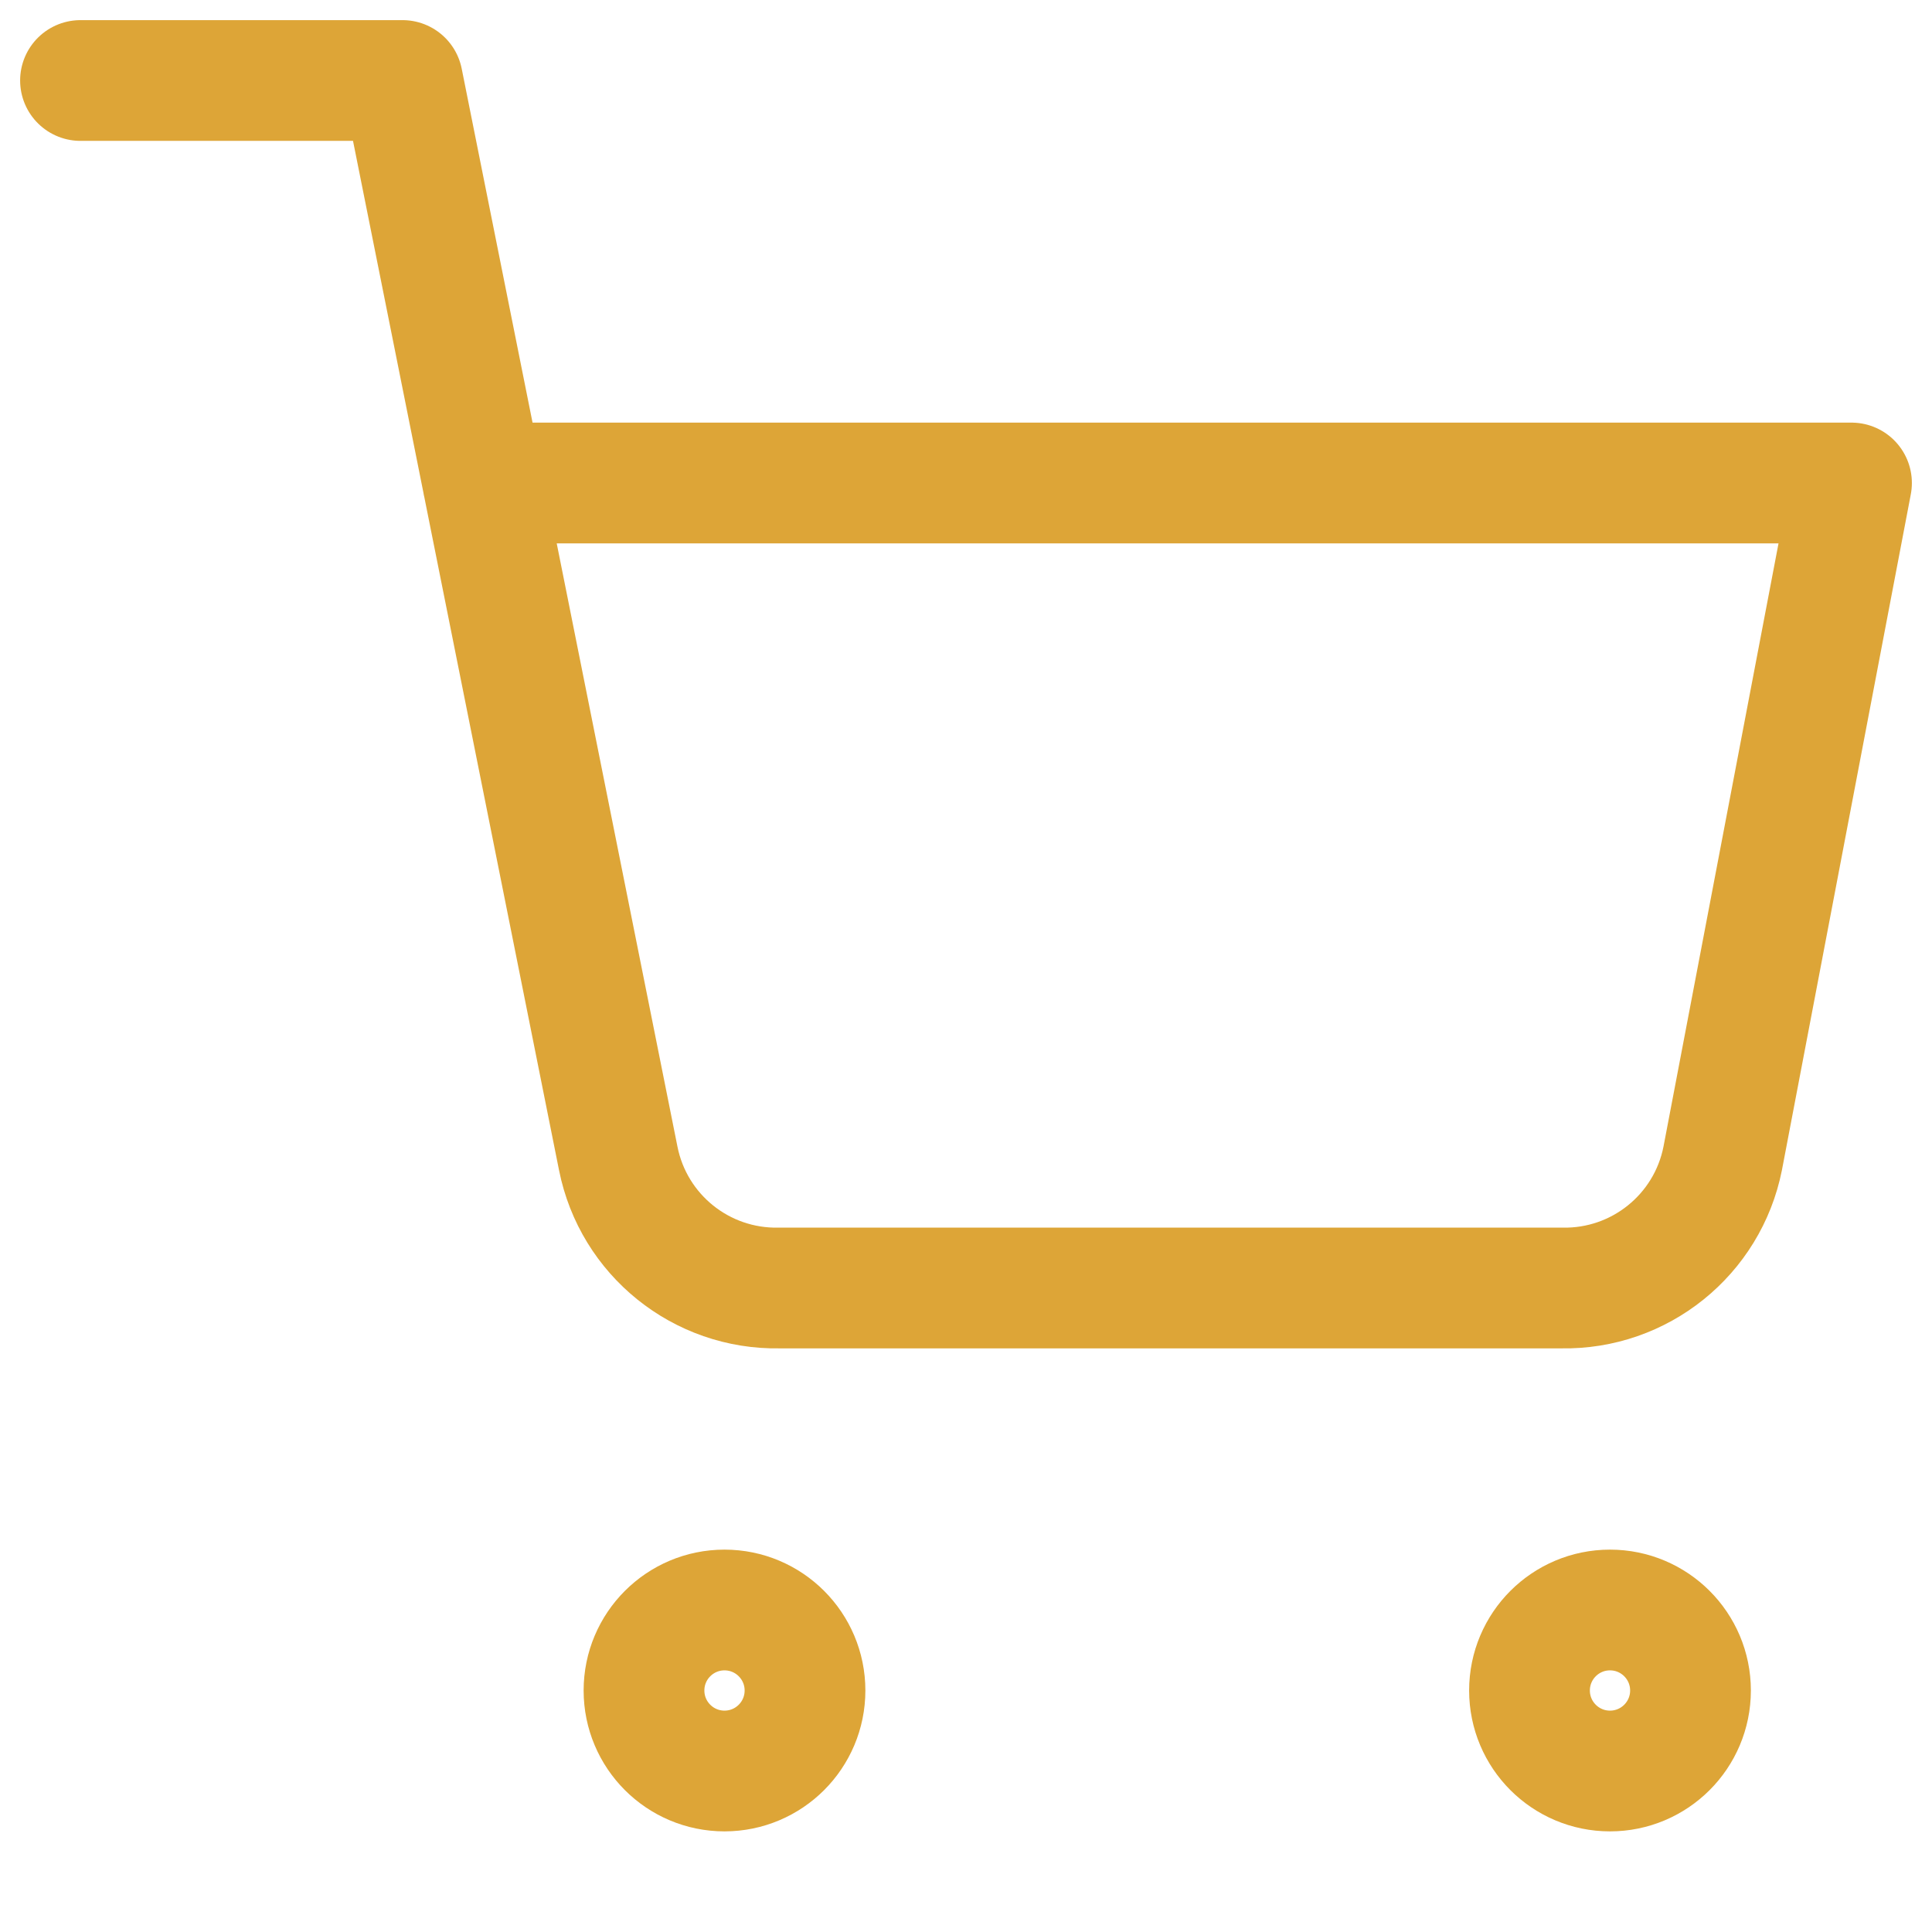
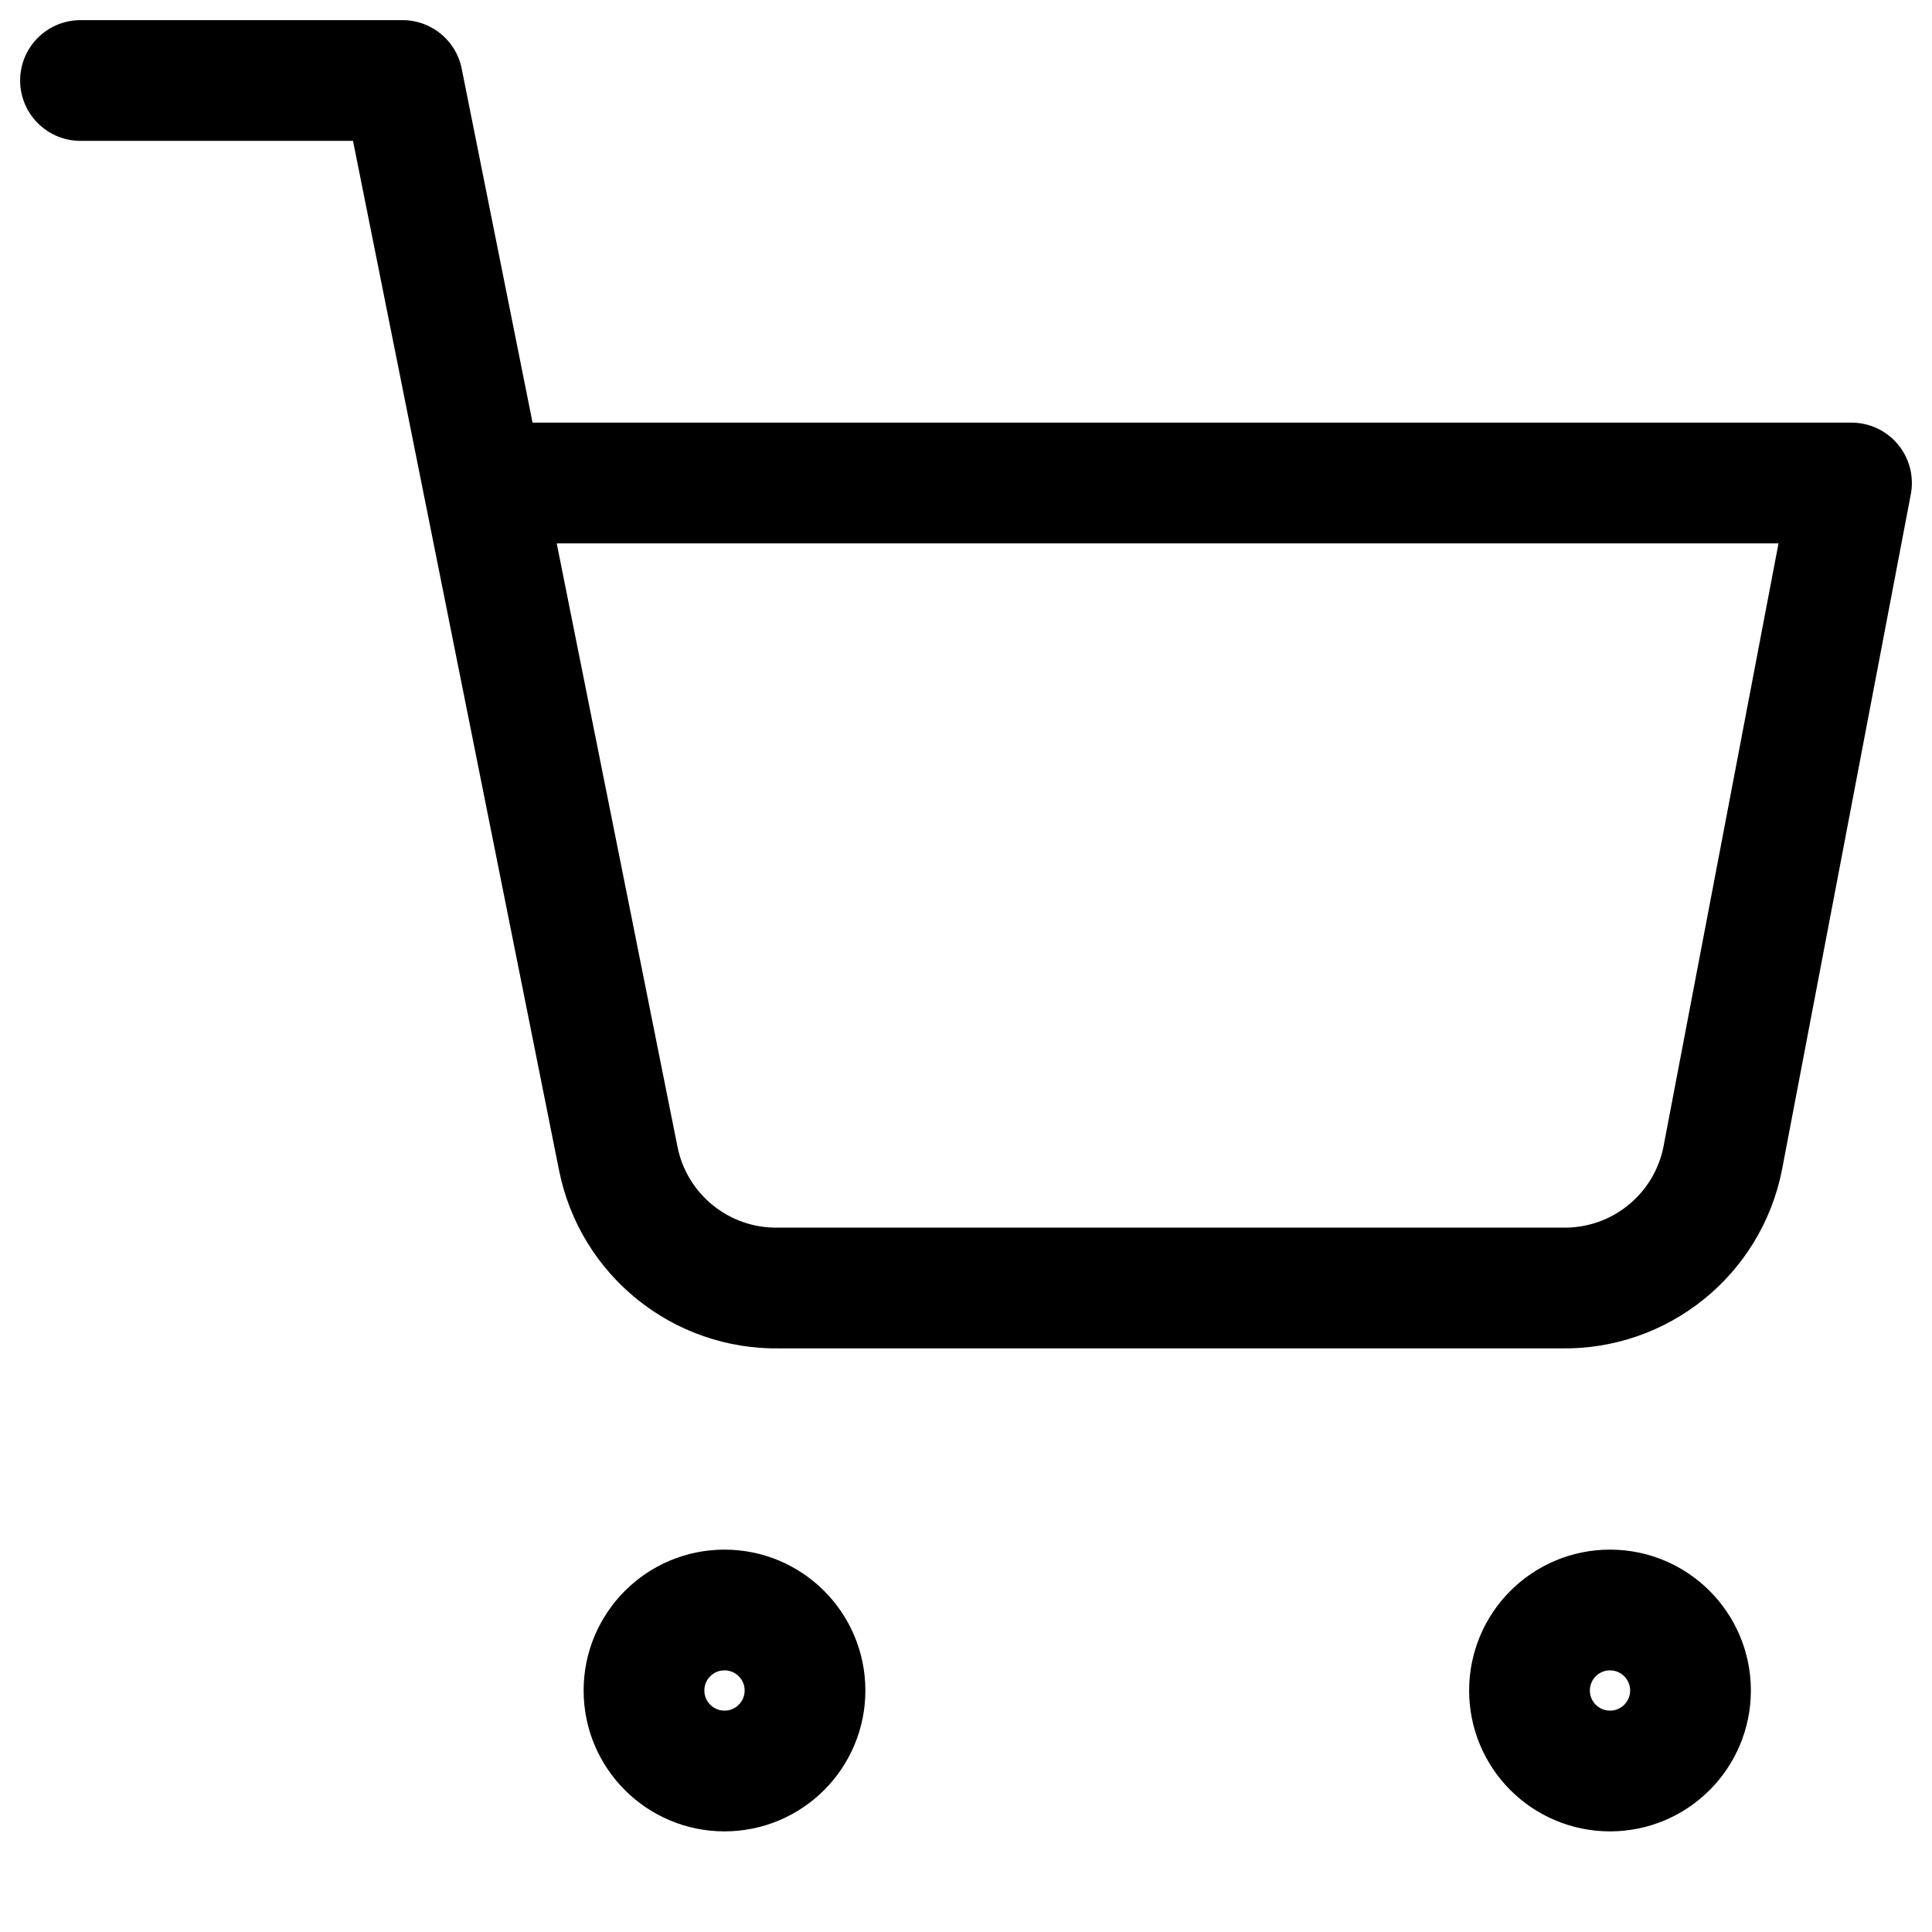
- <svg xmlns="http://www.w3.org/2000/svg" width="35" height="35" viewBox="0 0 24 24" fill="none" stroke="currentColor" color="#dda537" stroke-width="1.5" stroke-linecap="round" stroke-linejoin="round" class="feather feather-shopping-cart">
+ <svg xmlns="http://www.w3.org/2000/svg" width="30" height="30" viewBox="0 0 24 24" fill="none" stroke="currentColor" color="black" stroke-width="1.5" stroke-linecap="round" stroke-linejoin="round" class="feather feather-shopping-cart">
  <circle cx="9" cy="21" r="1" />
  <circle cx="20" cy="21" r="1" />
  <path d="M1 1h4l2.68 13.39a2 2 0 0 0 2 1.61h9.72a2 2 0 0 0 2-1.61L23 6H6" />
</svg>
